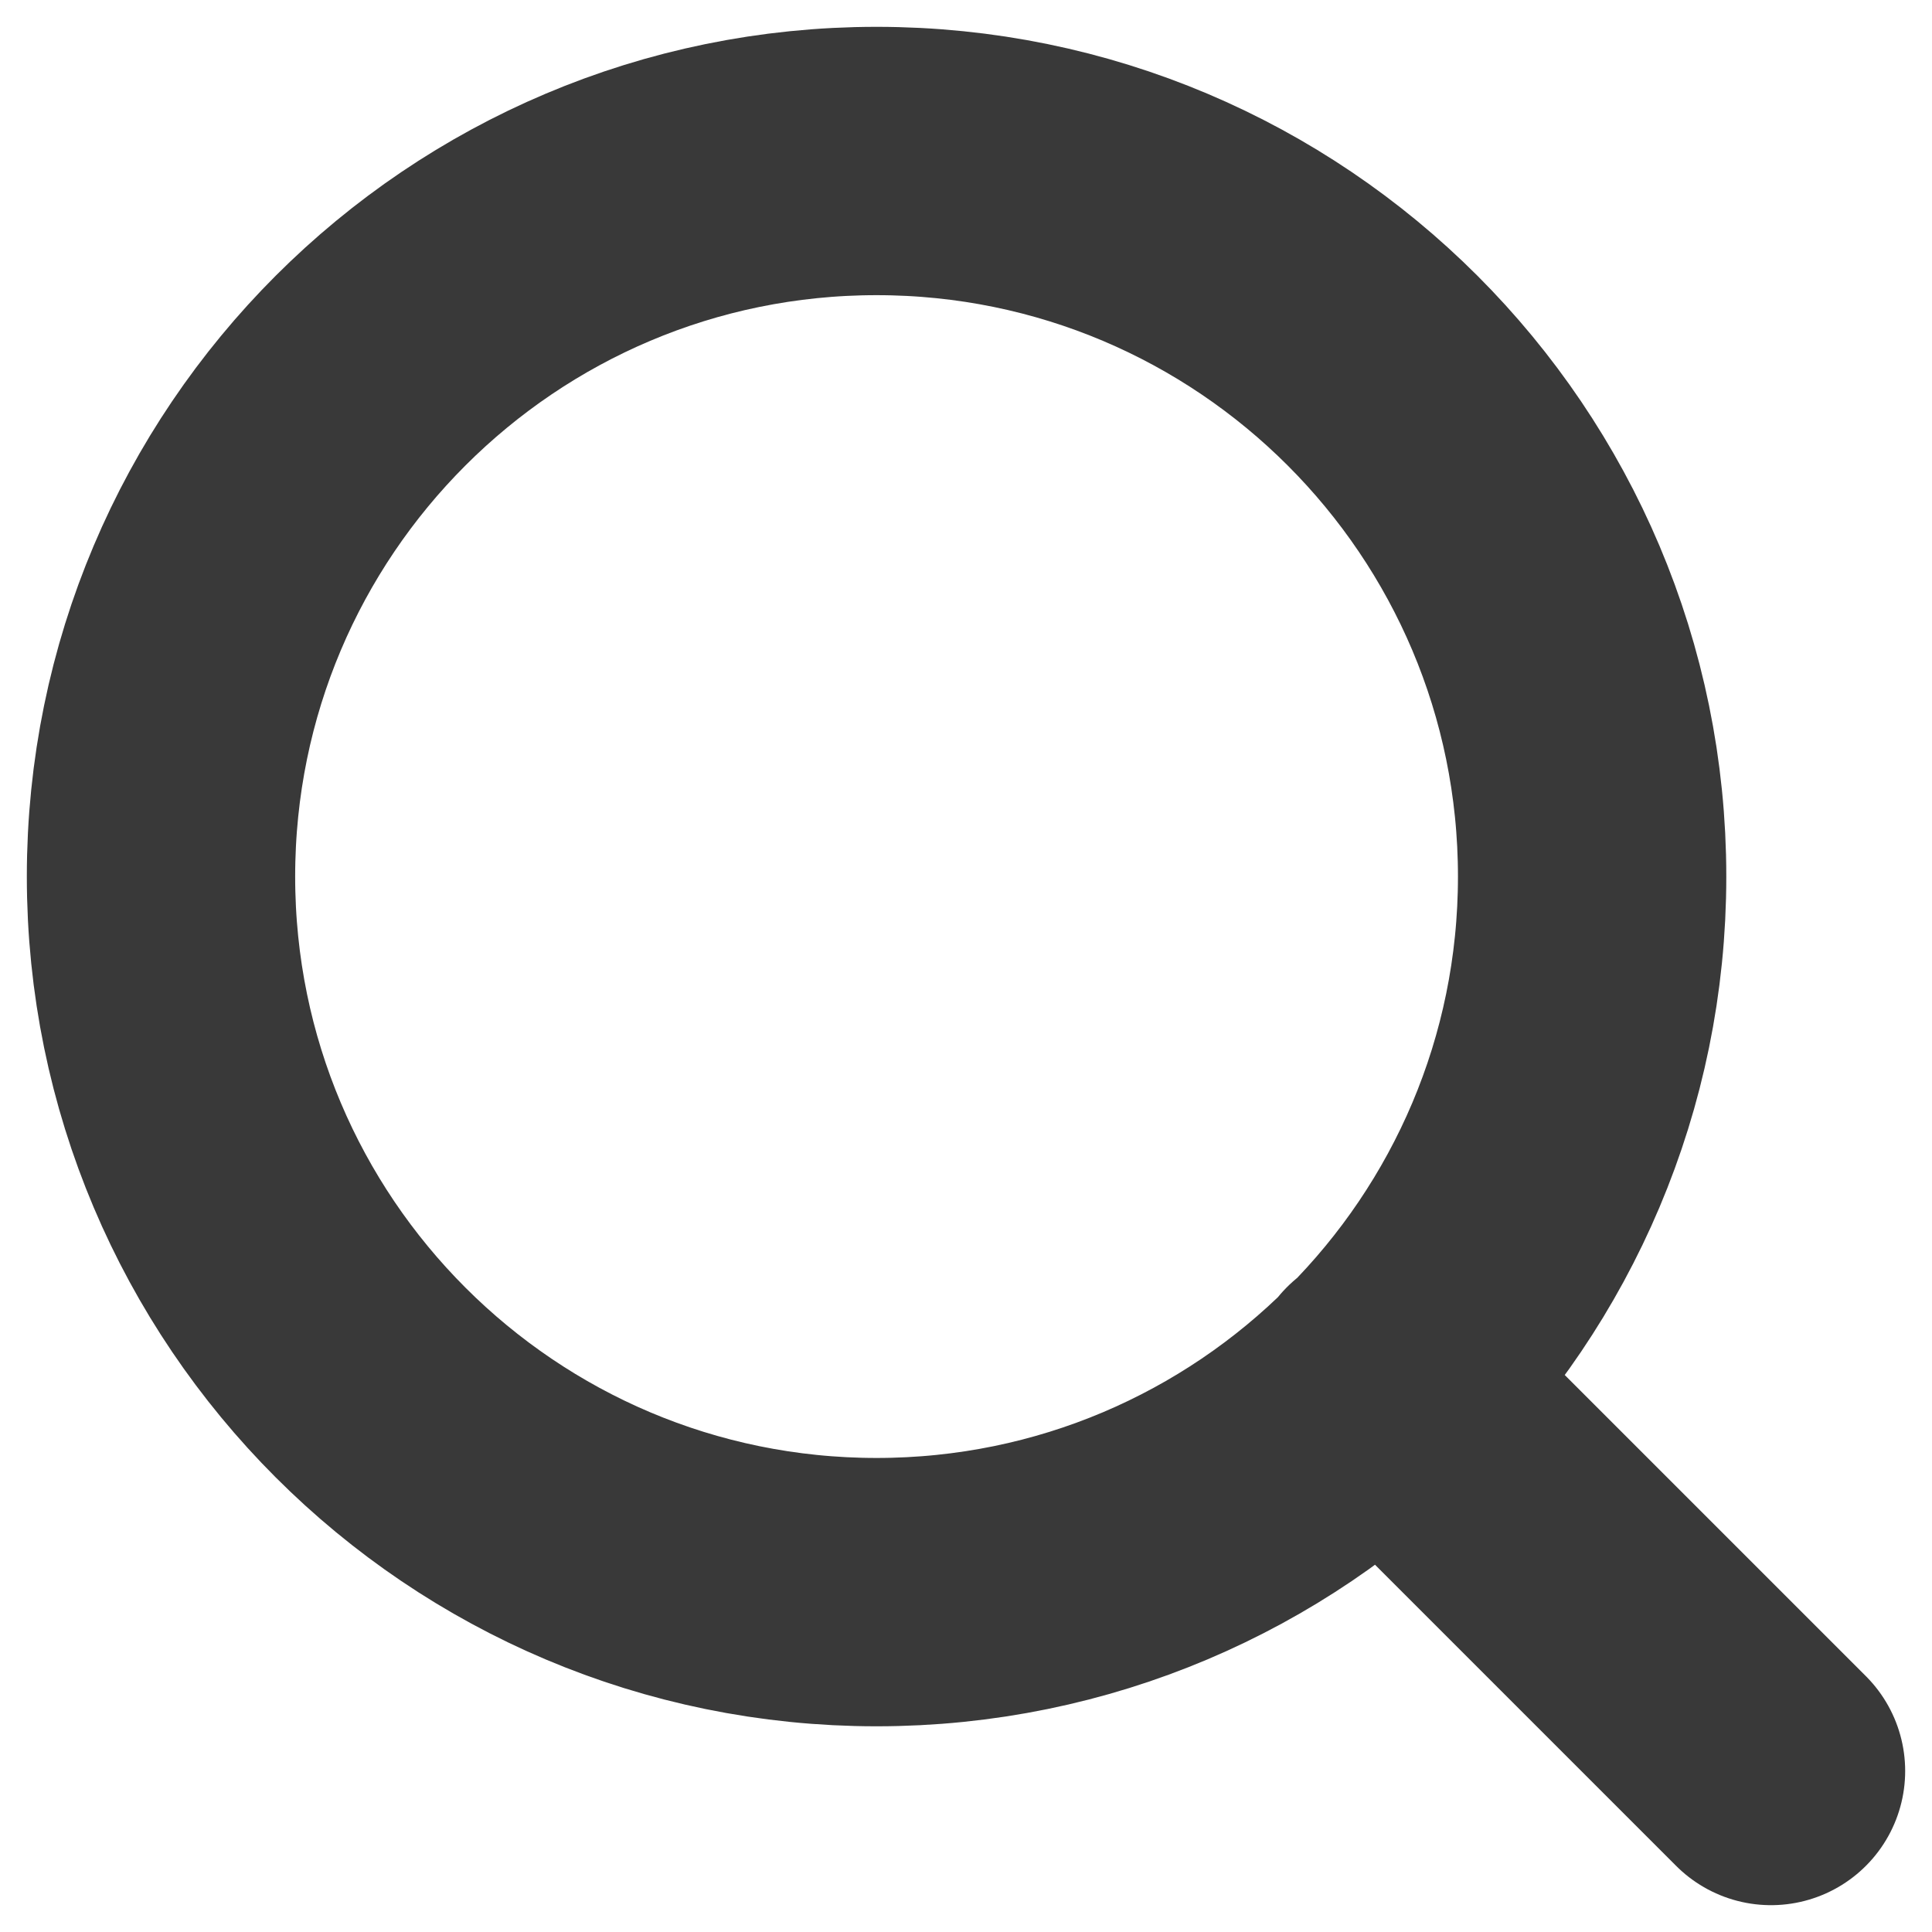
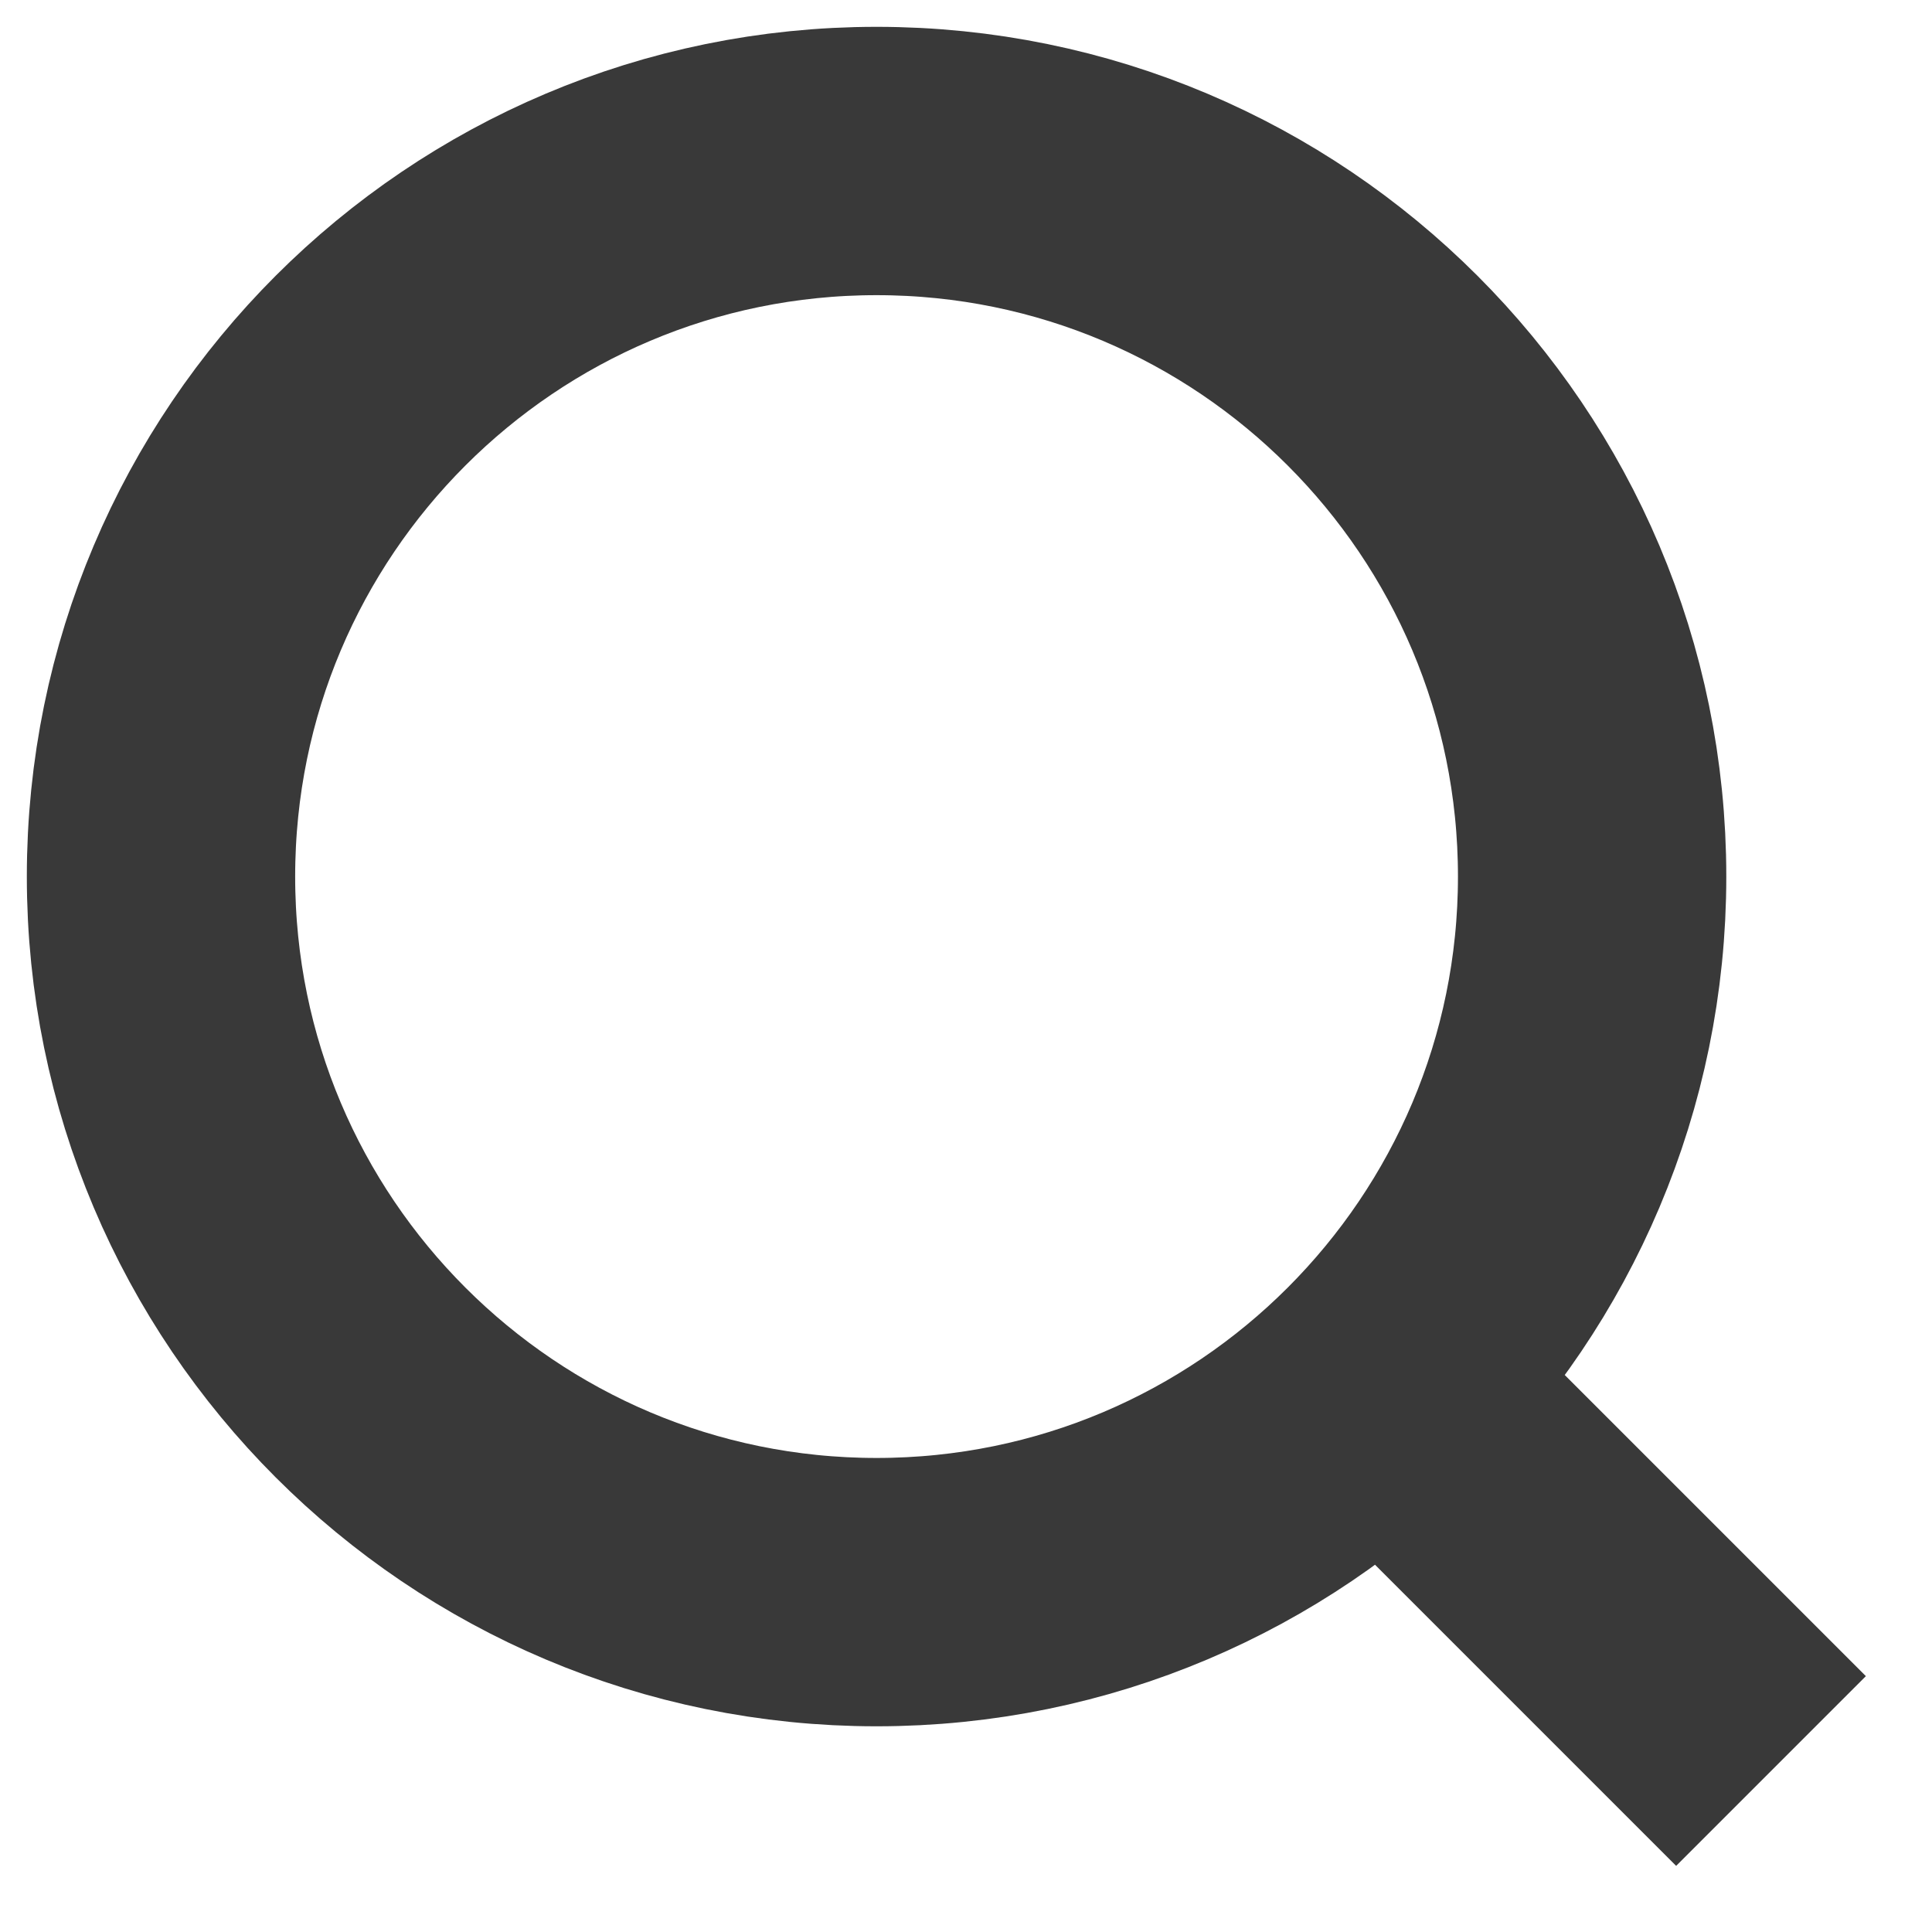
<svg xmlns="http://www.w3.org/2000/svg" width="36" height="36" viewBox="0 0 36 36" fill="none">
-   <path d="M33 33L25.75 25.75M29.667 16.333C29.667 23.697 23.697 29.667 16.333 29.667C8.97 29.667 3 23.697 3 16.333C3 8.97 8.97 3 16.333 3C23.697 3 29.667 8.97 29.667 16.333Z" stroke="#393939" stroke-width="5" stroke-linecap="round" stroke-linejoin="round" />
+   <path d="M33 33L25.75 25.75M29.667 16.333C29.667 23.697 23.697 29.667 16.333 29.667C8.97 29.667 3 23.697 3 16.333C3 8.97 8.97 3 16.333 3C23.697 3 29.667 8.97 29.667 16.333Z" stroke="#393939" stroke-width="5" strokeLinecap="round" stroke-linejoin="round" />
</svg>
